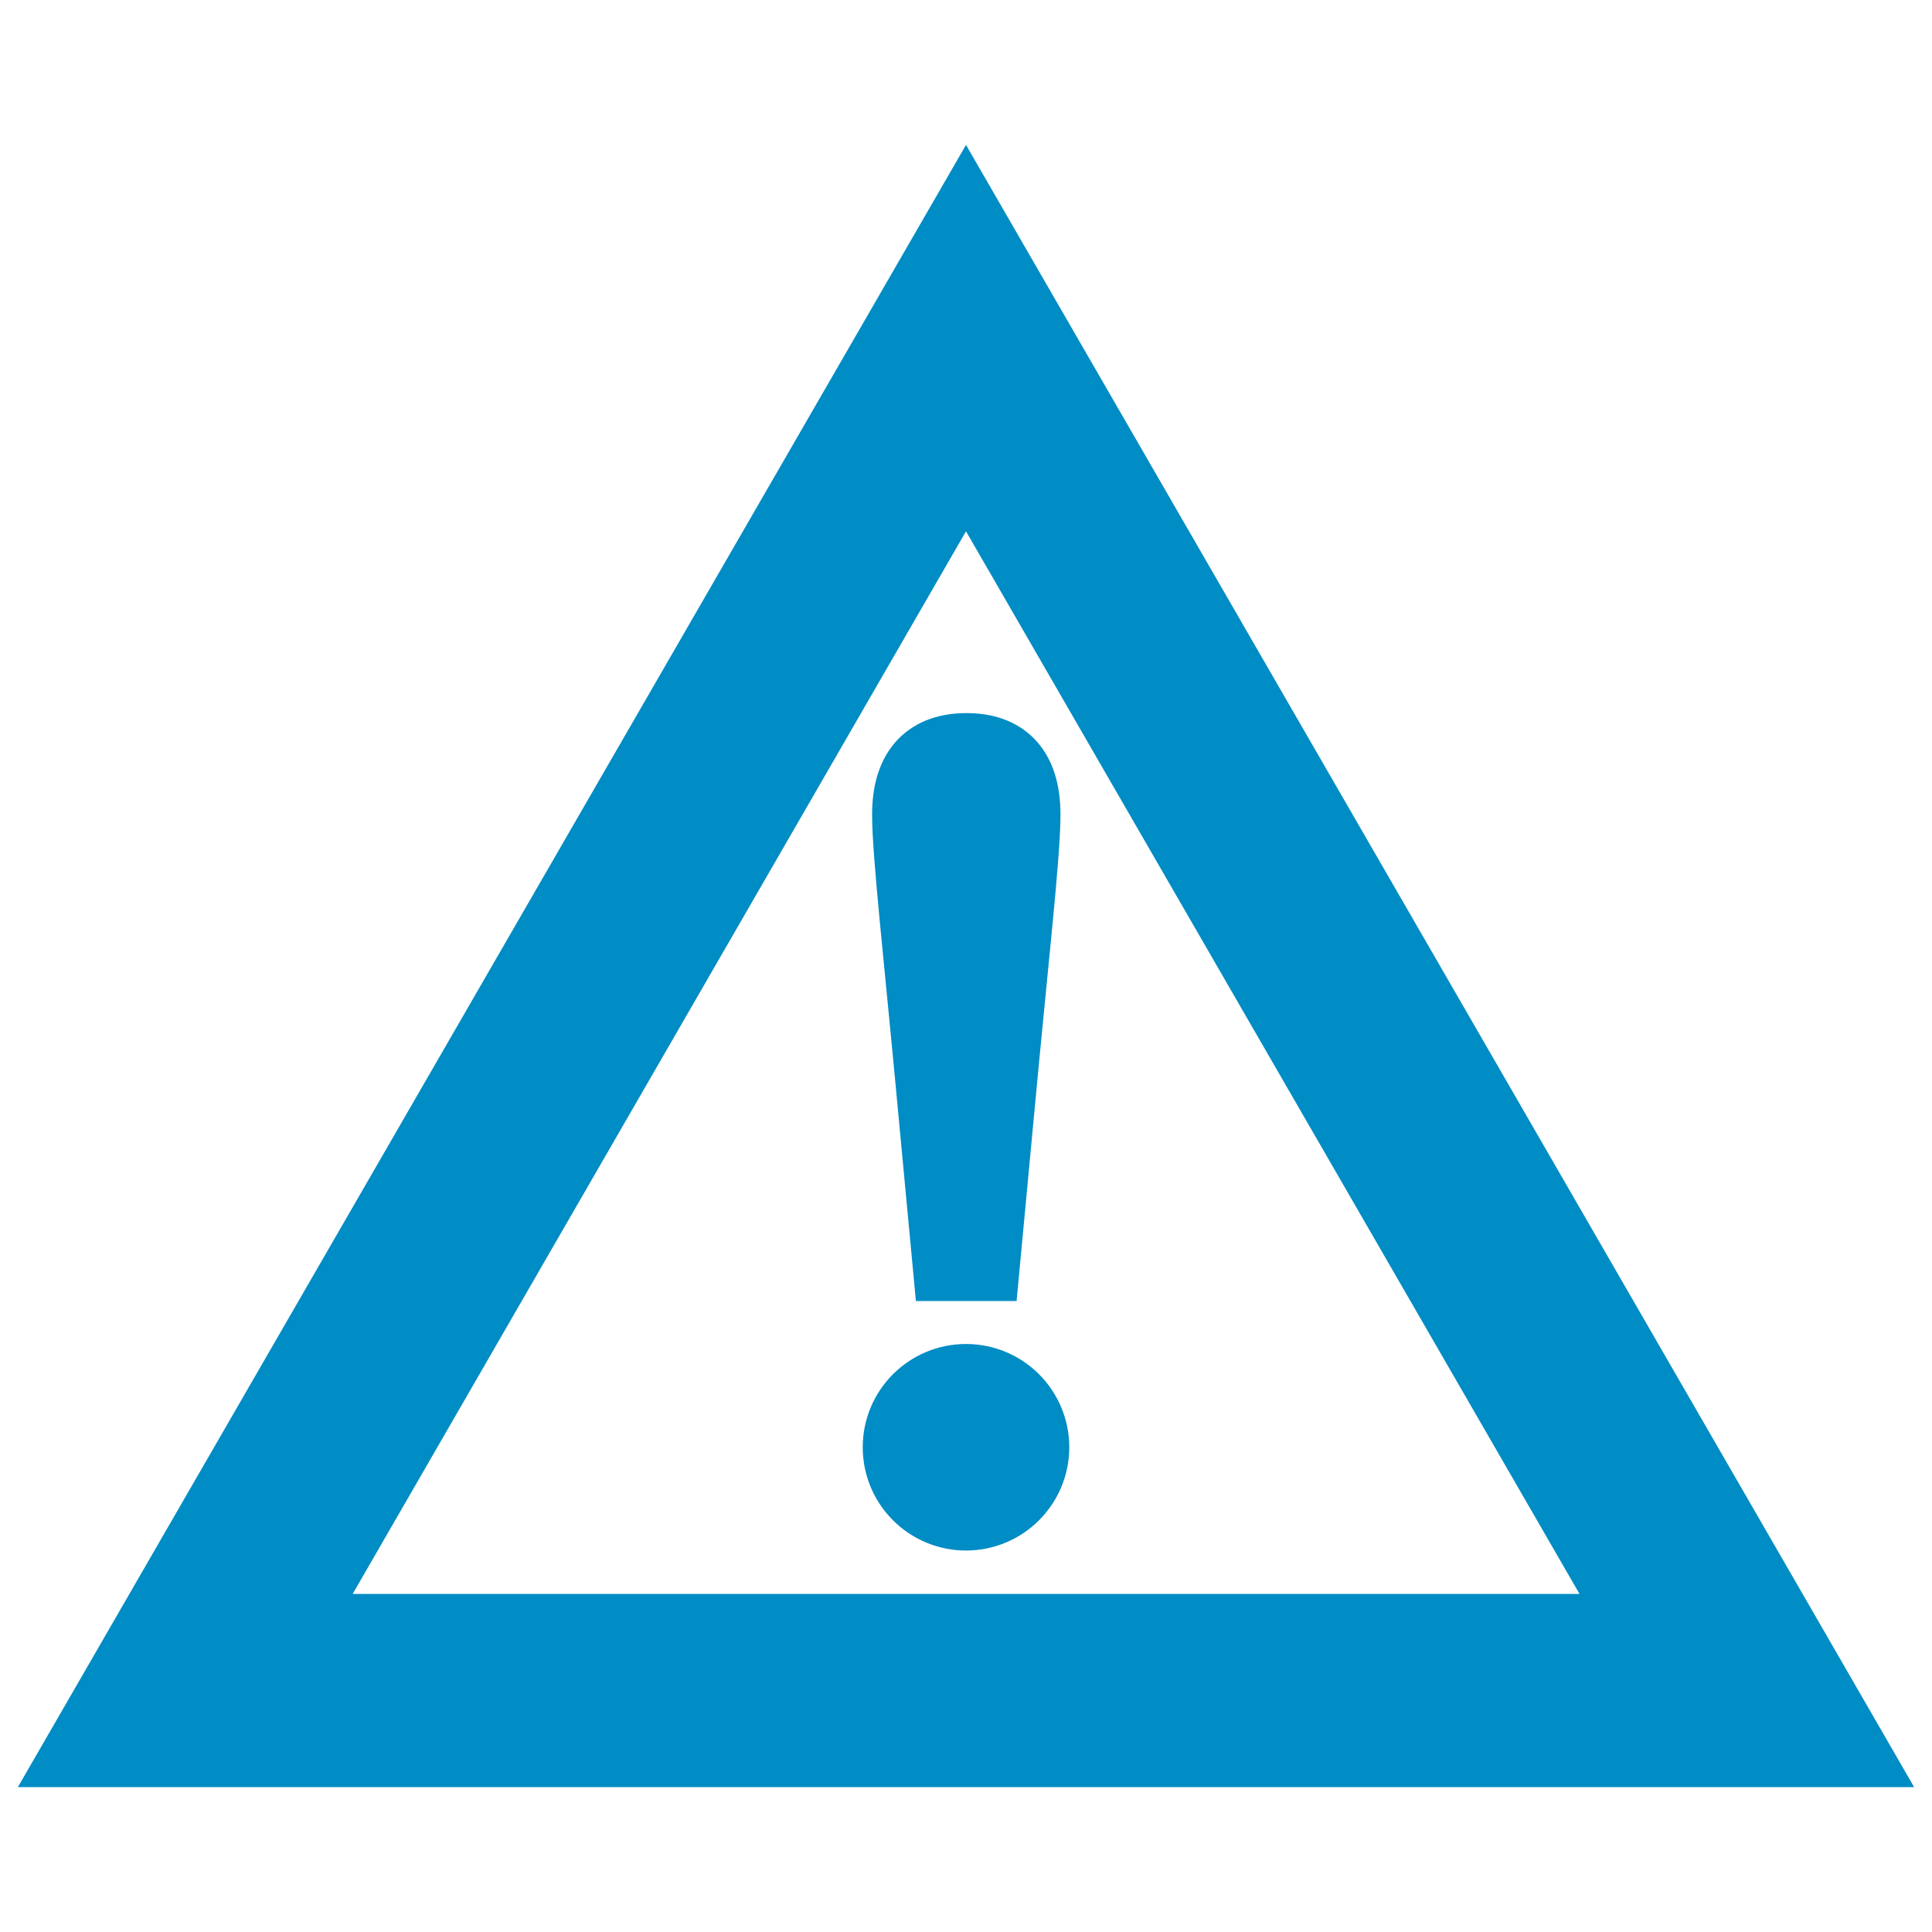
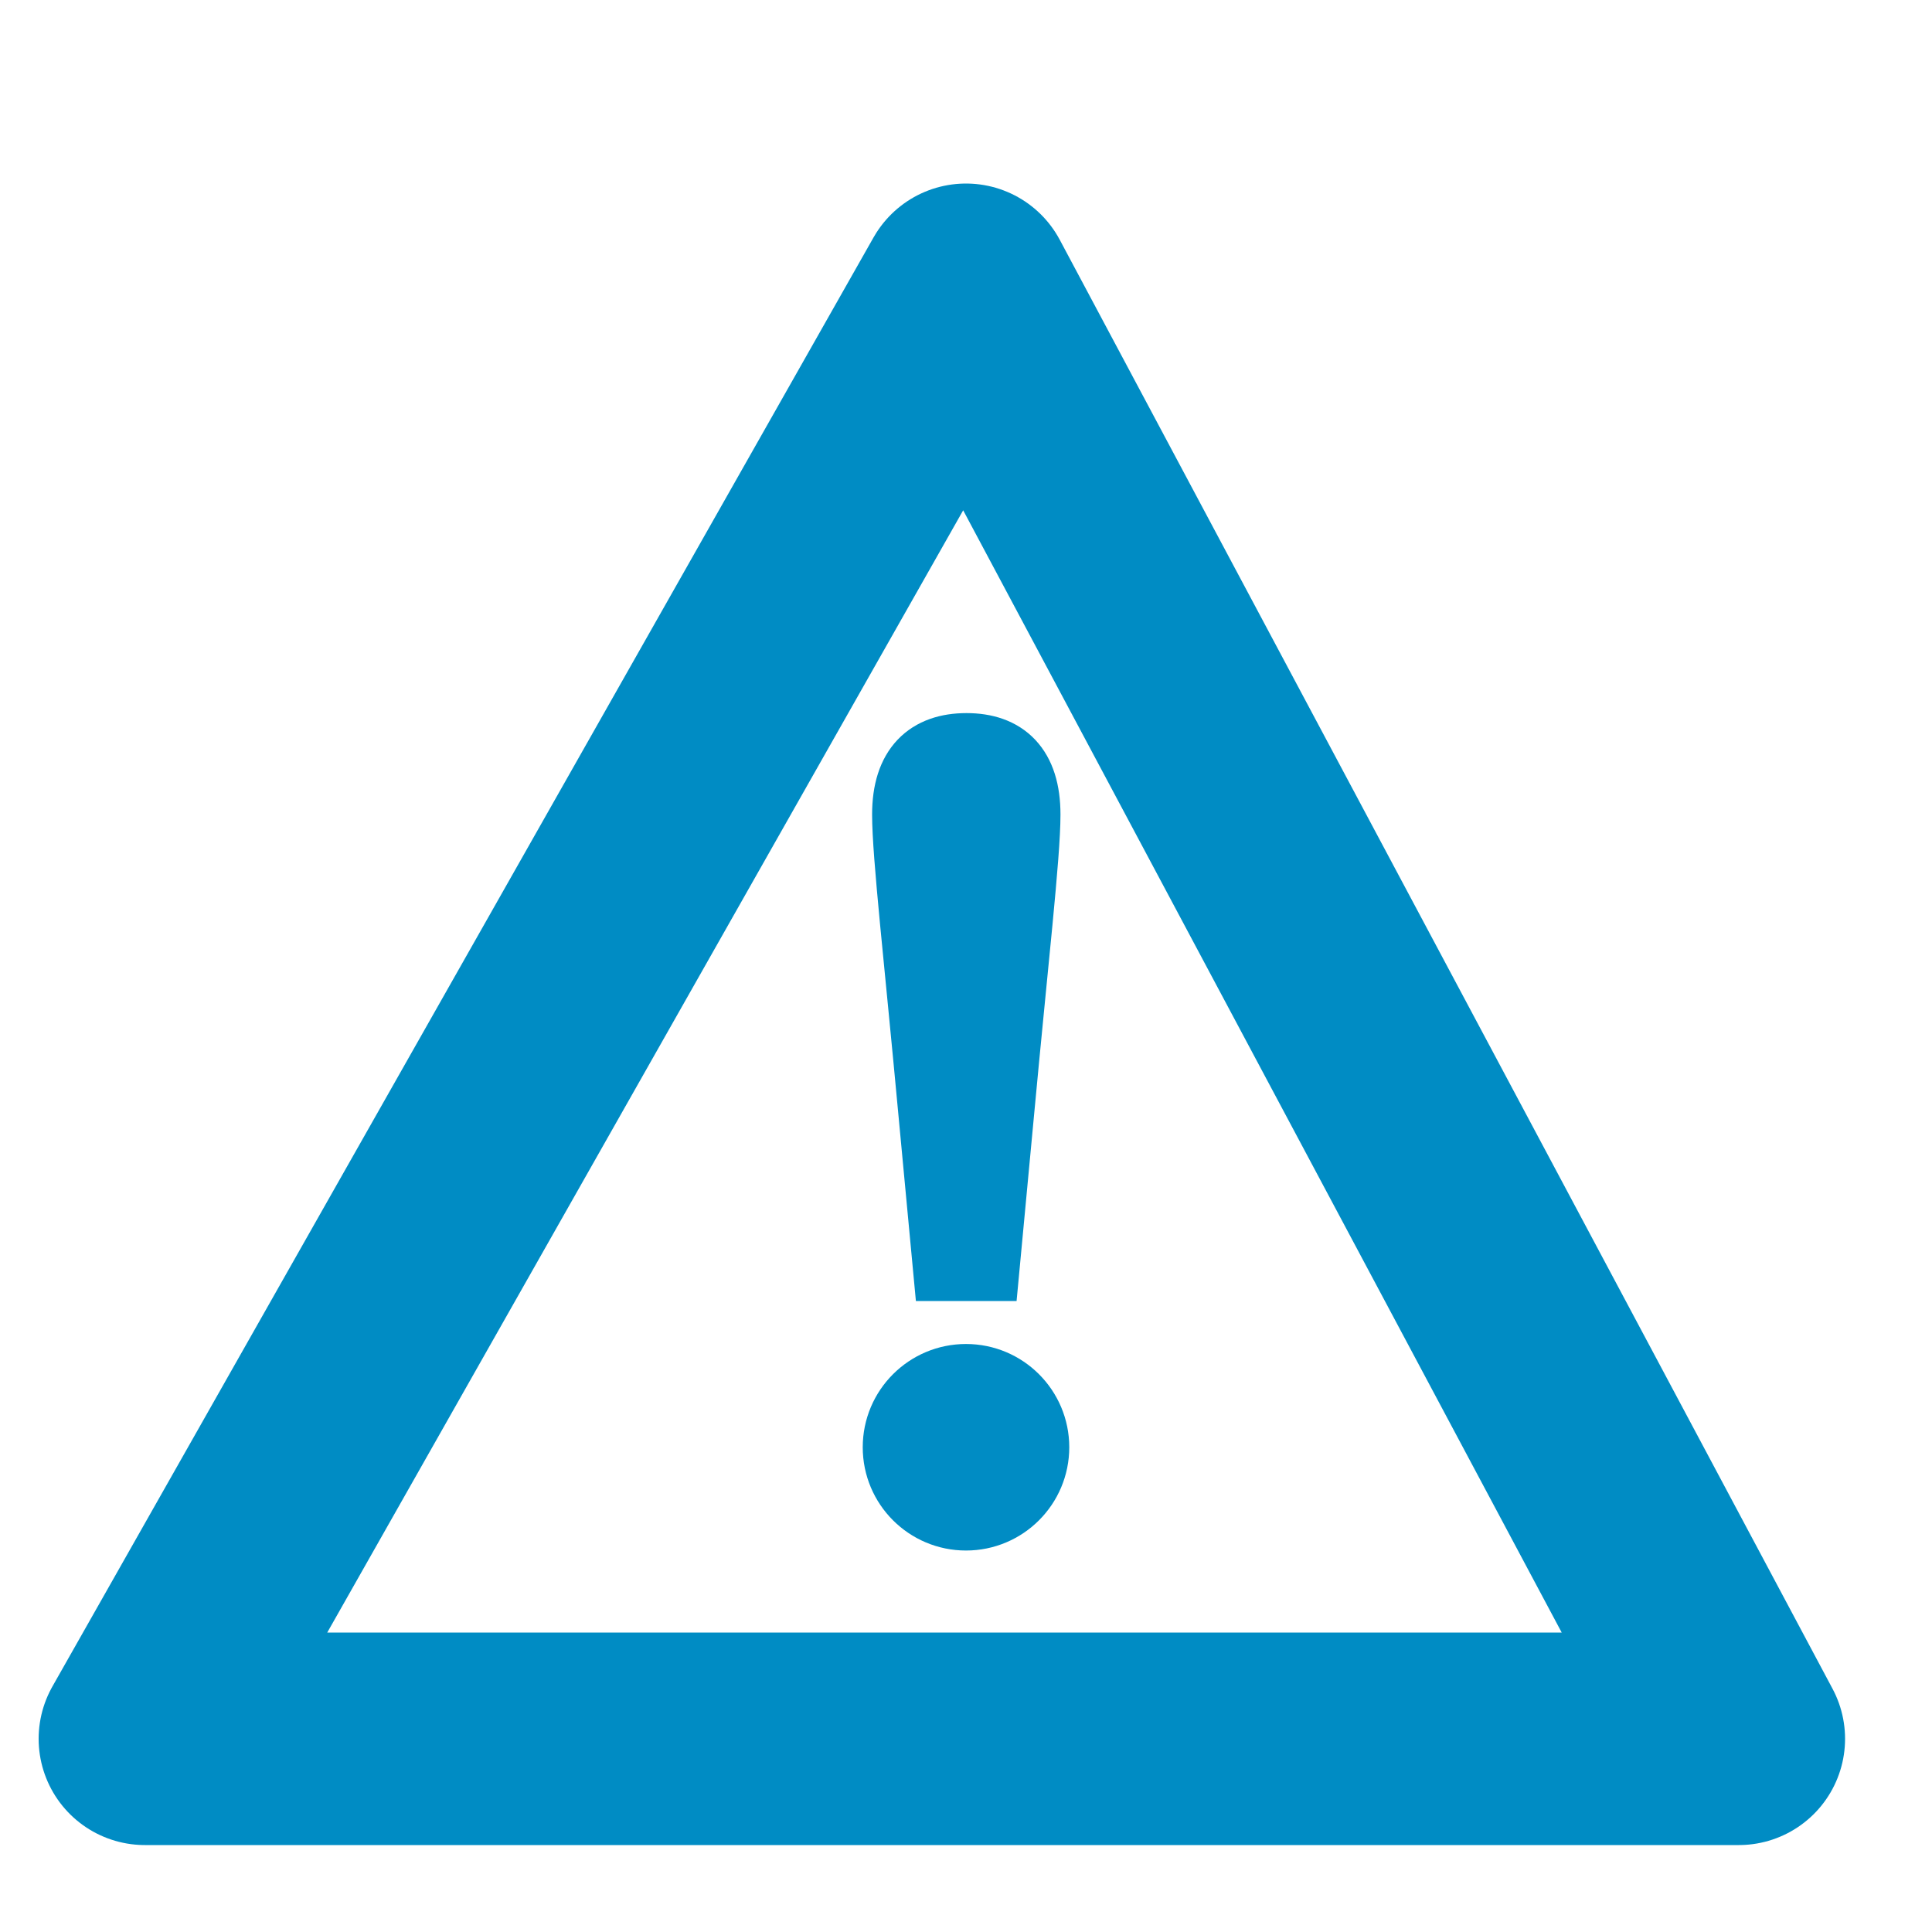
<svg xmlns="http://www.w3.org/2000/svg" id="Layer_1" data-name="Layer 1" viewBox="0 0 200 200">
  <defs>
-     <style>.cls-1,.cls-2{fill:#008cc4;}.cls-2{stroke:#008cc4;stroke-width:7px;}</style>
+     <style>.cls-1,.cls-2{fill:#008cc4;}.cls-1{stroke-linejoin="round"}.cls-2{stroke:#008cc4;stroke-width:7px;}</style>
  </defs>
-   <path class="cls-1" d="M100,55l63.51,110h-127L100,55m0-40L1.85,185h196.3L100,15Z" />
+   <polygon points="100,30 180,180 15,180" fill="none" stroke="#008cc4" stroke-width="22" stroke-linejoin="round" />
  <path class="cls-2" d="M92.81,149.82a7.19,7.19,0,1,1,14.38,0,7.19,7.19,0,0,1-14.38,0Zm13.47-65.5c0,4.22-1.26,15.07-2.74,31l-1.49,15.86H98l-1.49-15.86c-1.48-16-2.73-26.82-2.73-31,0-4.9,2.39-7,6.27-7S106.28,79.42,106.28,84.32Z" />
</svg>
